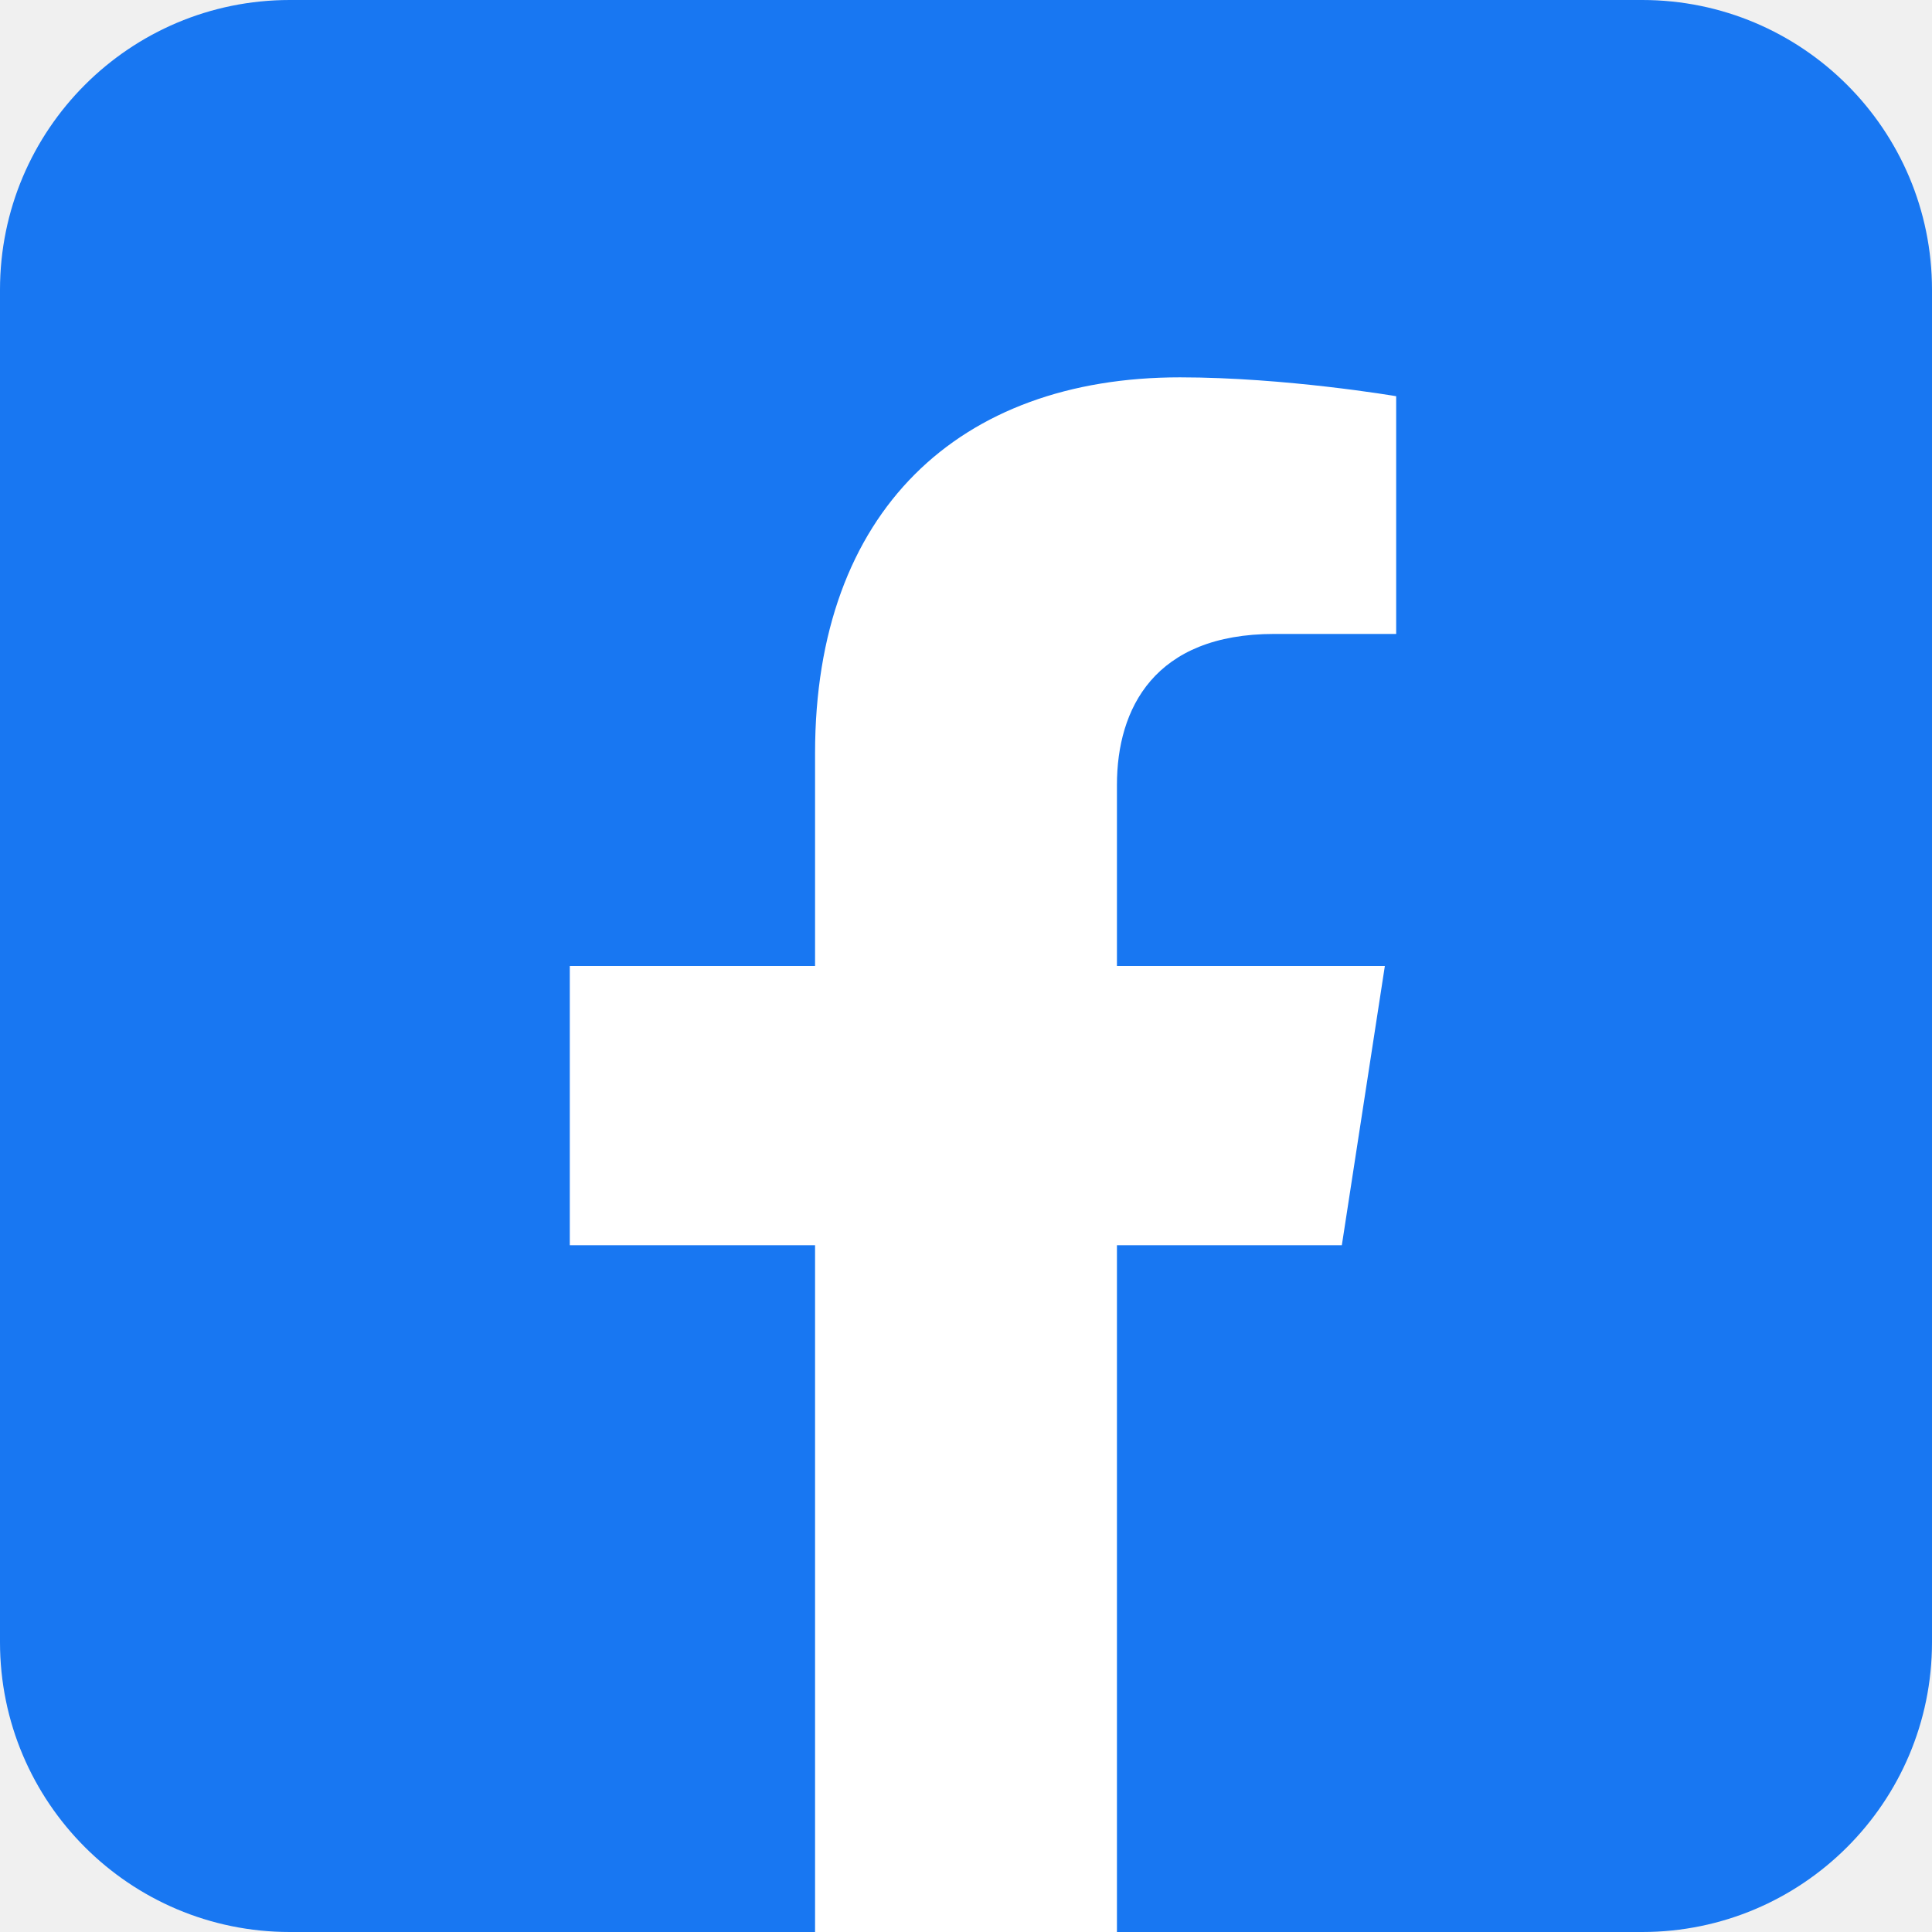
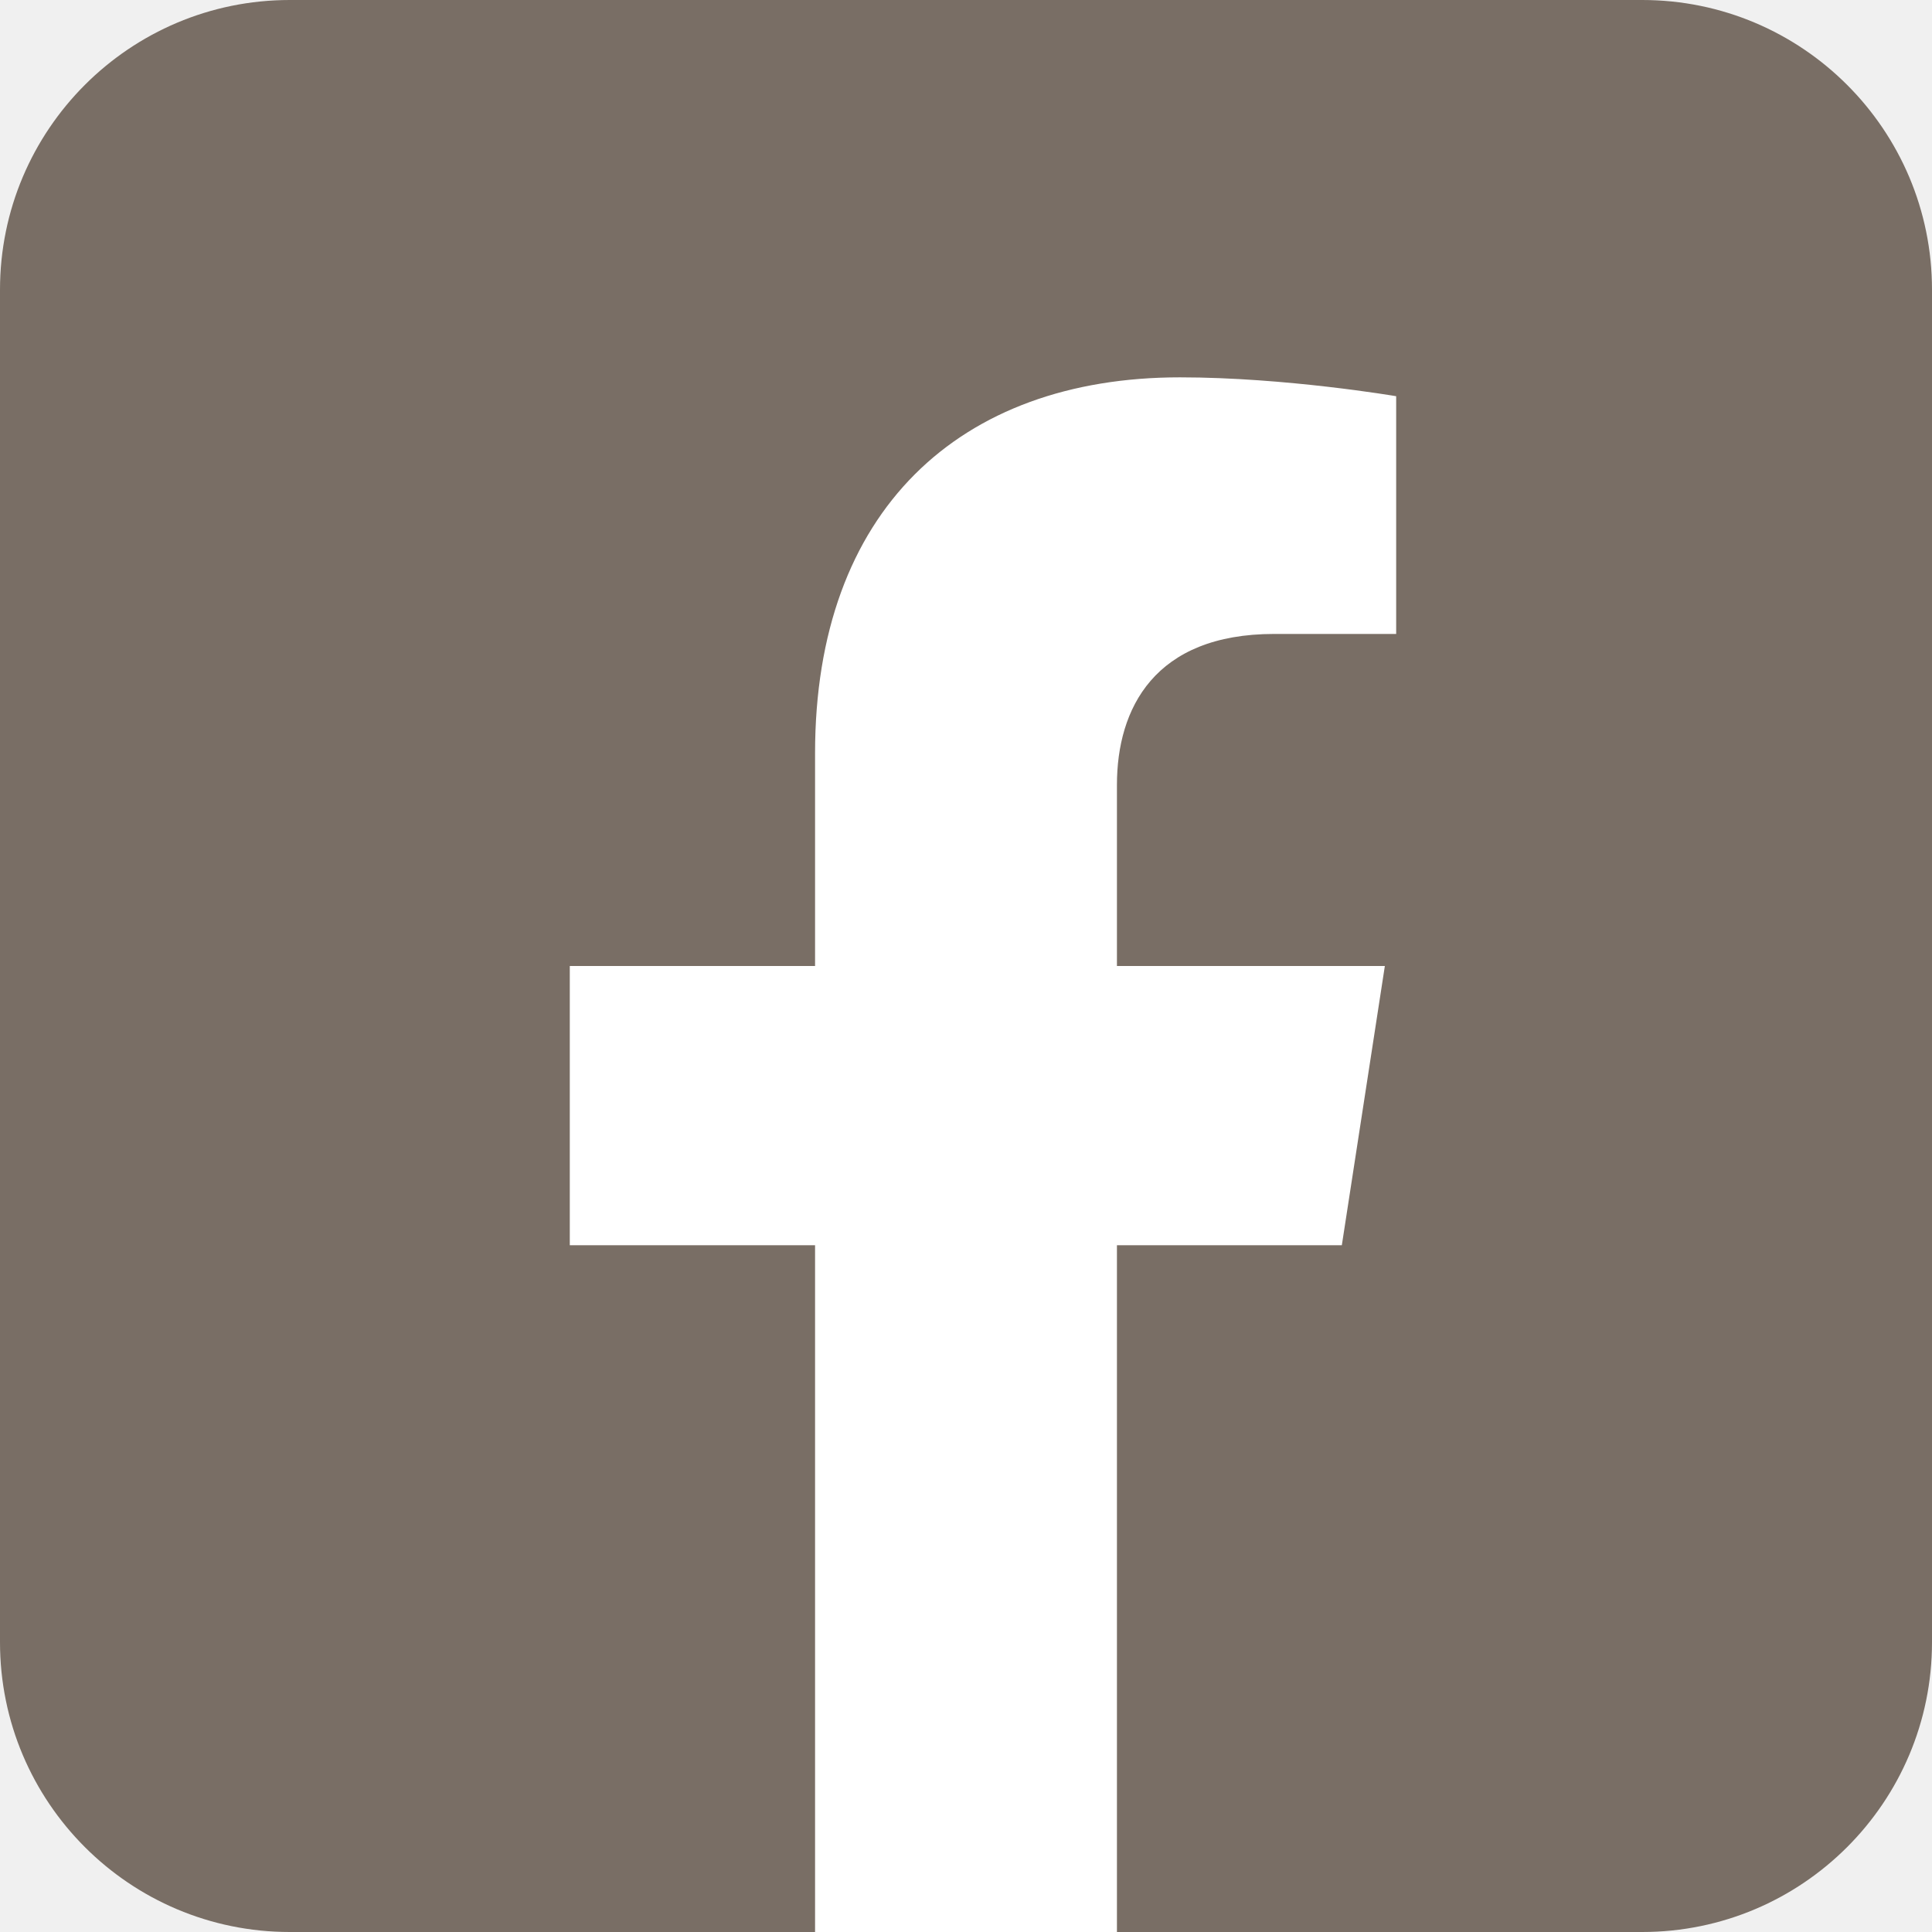
<svg xmlns="http://www.w3.org/2000/svg" aria-label="Facebook" role="img" viewBox="0 0 512 512">
-   <rect width="512" height="512" rx="15%" fill="#1877f2" />
+   <rect width="512" height="512" rx="15%" fill="#796e65" />
  <path d="M355.6 330l11.4-74h-71v-48c0-20.2 9.9-40 41.7-40H370v-63s-29.3-5-57.3-5c-58.5 0-96.7 35.4-96.7 99.6V256h-65v74h65v182h80V330h59.6z" fill="#fff" />
</svg>
